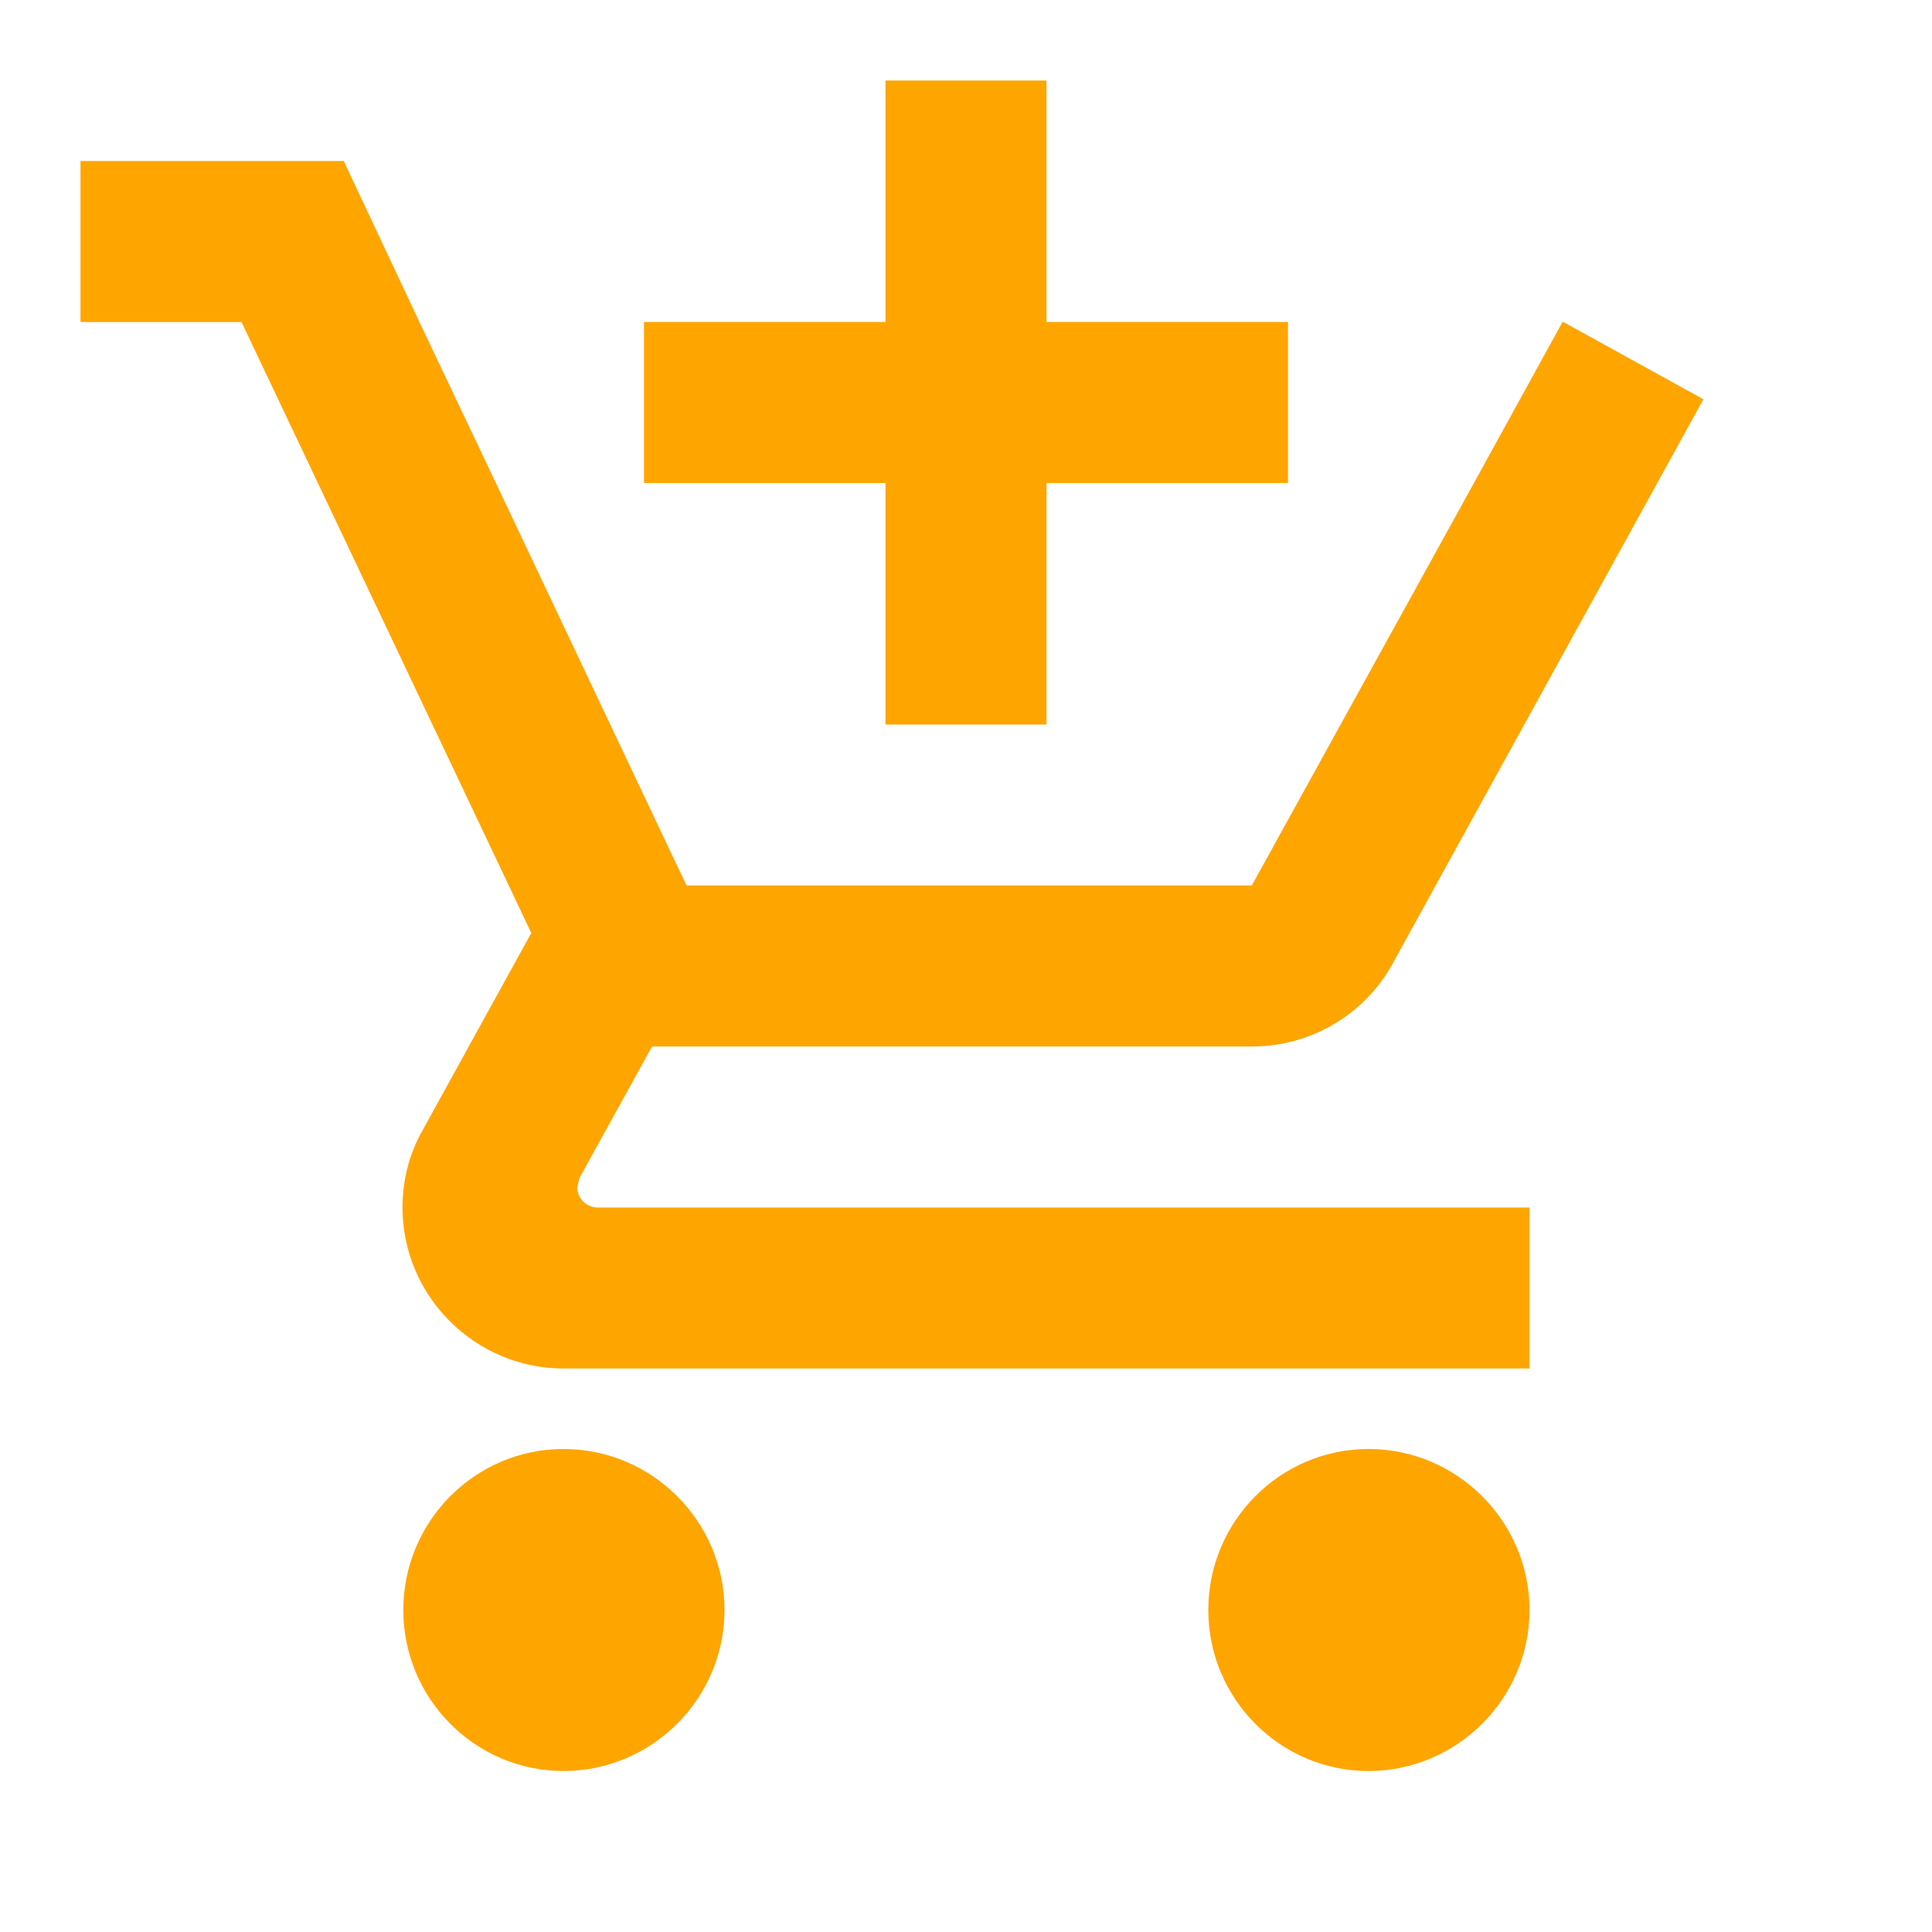
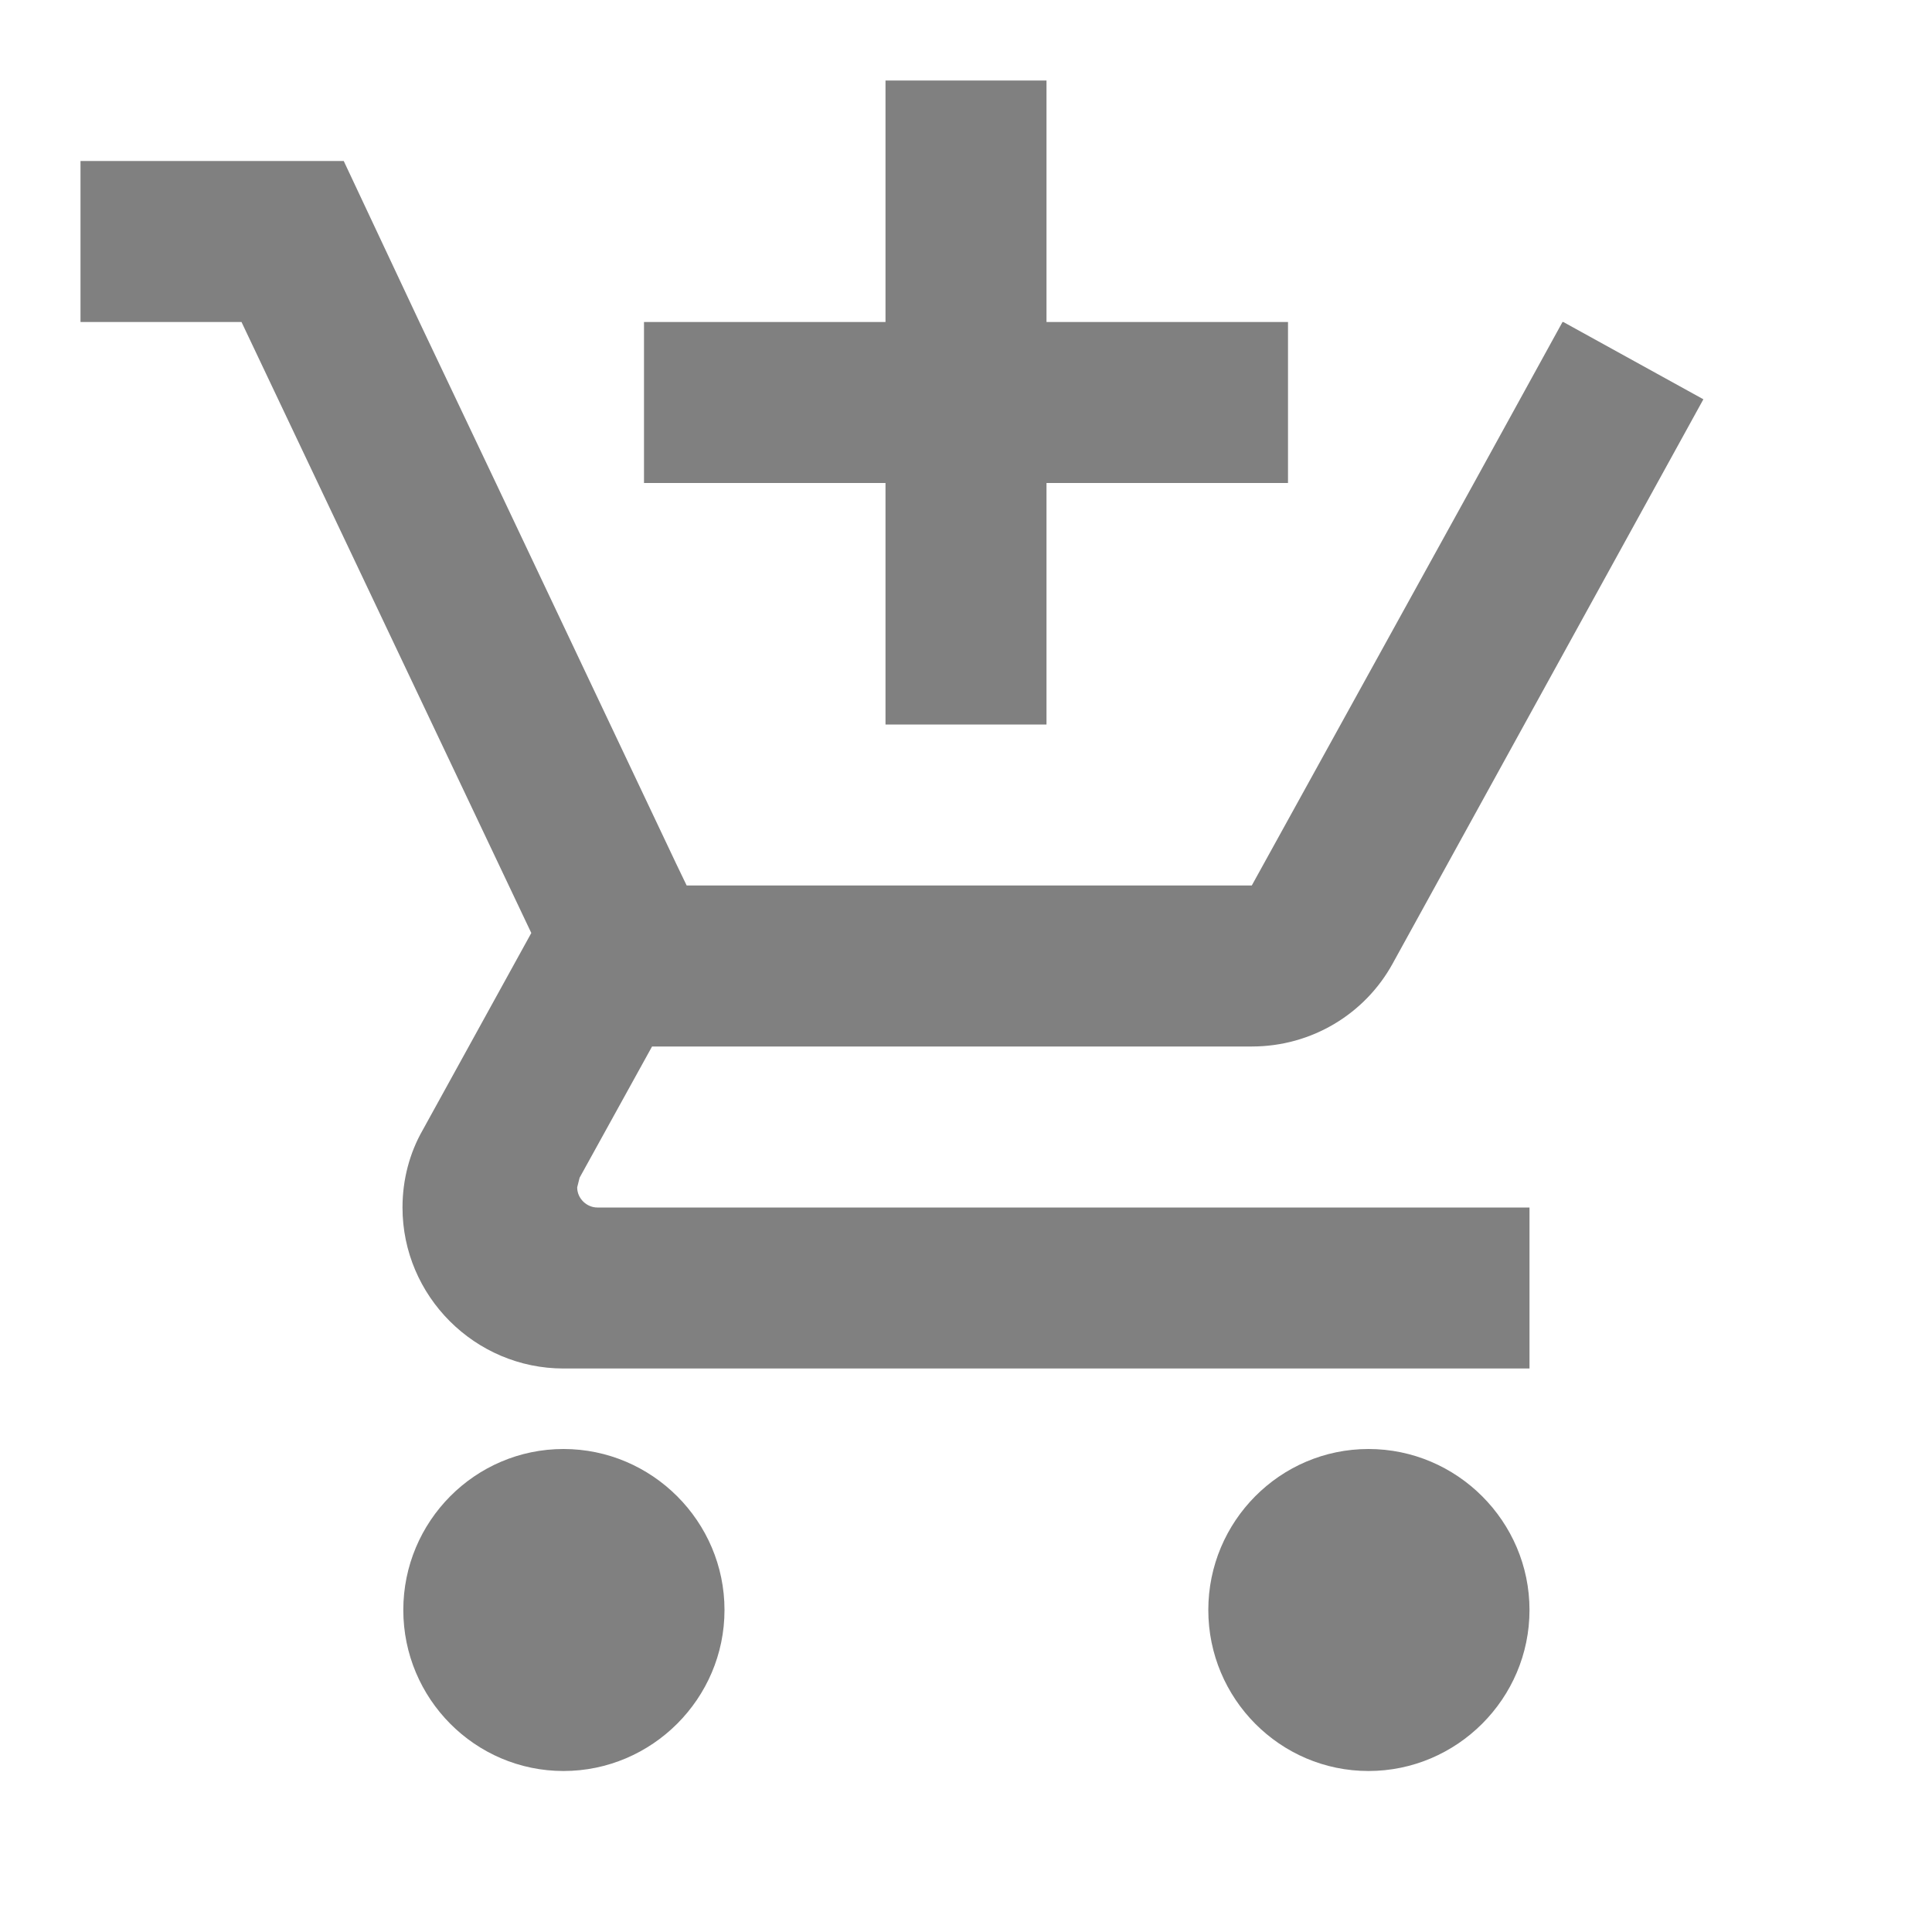
- <svg xmlns="http://www.w3.org/2000/svg" height="24" fill="orange" viewBox="0 0 24 24" width="24">
+ <svg xmlns="http://www.w3.org/2000/svg" height="24" fill="grey" viewBox="0 0 24 24" width="24">
  <path d="M0 0h24v24H0zm18.31 6l-2.76 5z" fill="none" />
  <path d="M11 9h2V6h3V4h-3V1h-2v3H8v2h3v3zm-4 9c-1.1 0-1.99.9-1.99 2S5.9 22 7 22s2-.9 2-2-.9-2-2-2zm10 0c-1.1 0-1.99.9-1.99 2s.89 2 1.99 2 2-.9 2-2-.9-2-2-2zm-9.83-3.25l.03-.12.9-1.63h7.45c.75 0 1.41-.41 1.75-1.03l3.86-7.01L19.42 4h-.01l-1.1 2-2.76 5H8.53l-.13-.27L6.16 6l-.95-2-.94-2H1v2h2l3.6 7.59-1.35 2.45c-.16.28-.25.61-.25.96 0 1.1.9 2 2 2h12v-2H7.42c-.13 0-.25-.11-.25-.25z" />
</svg>
